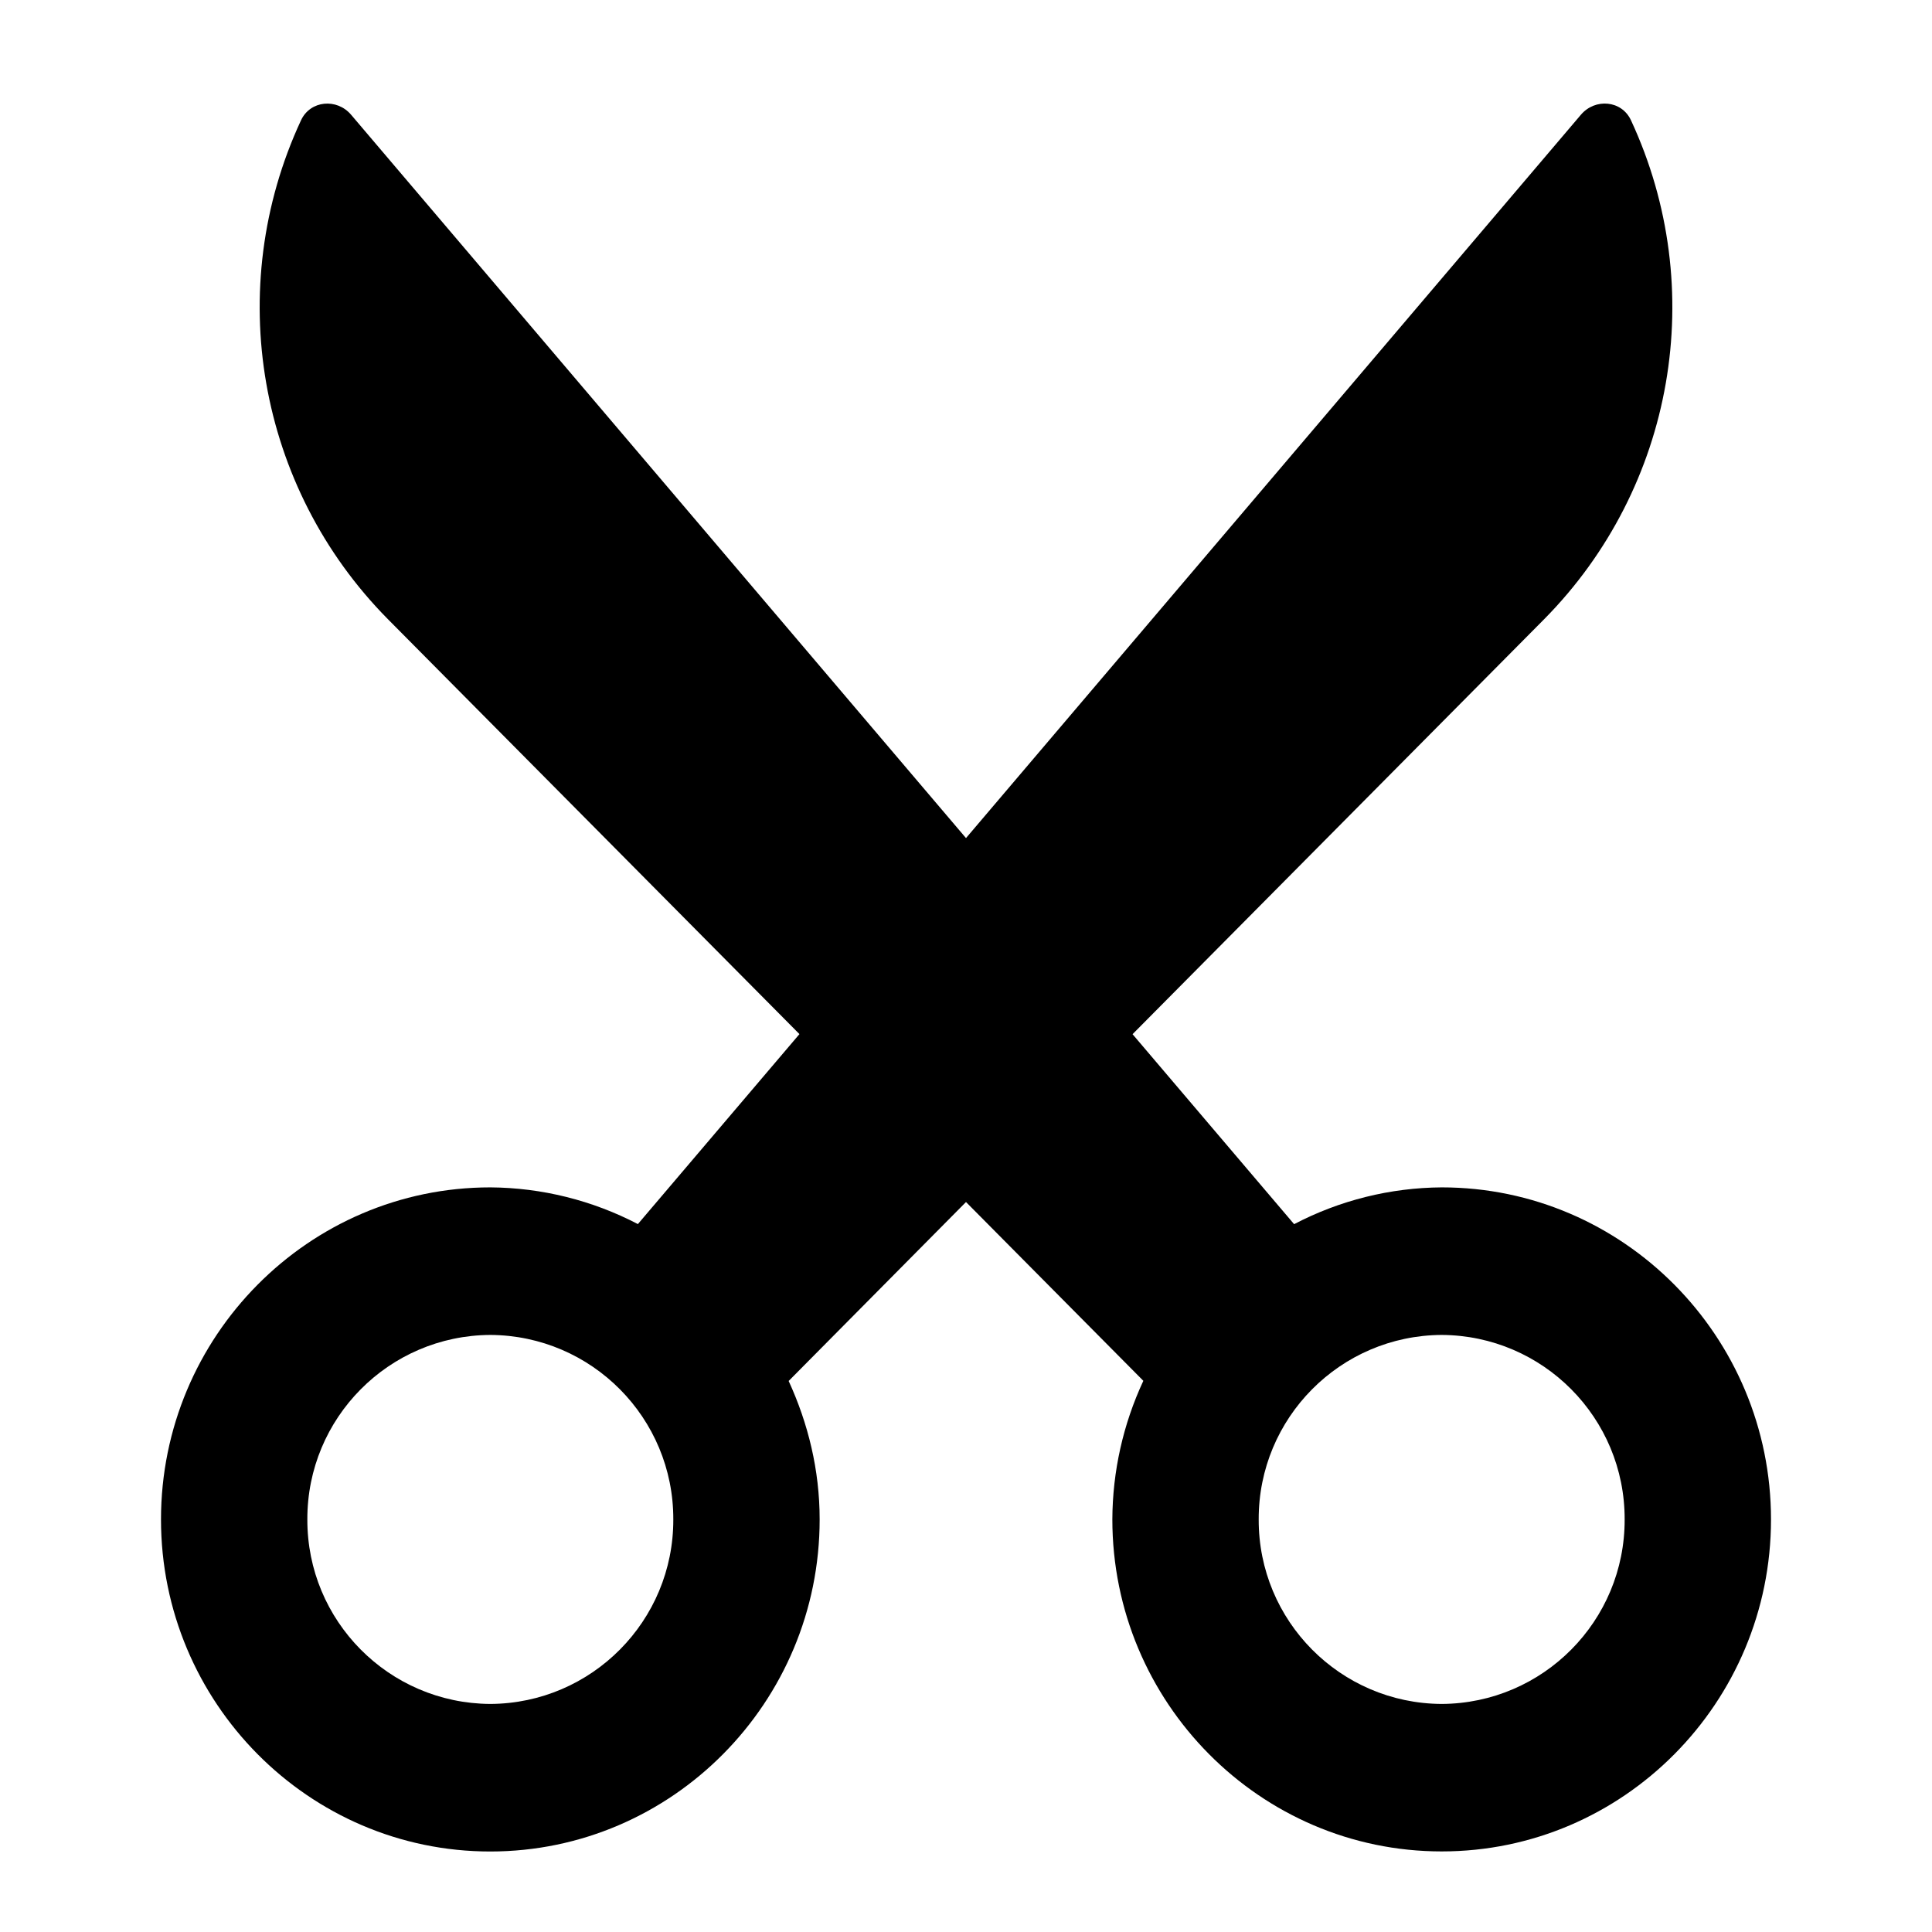
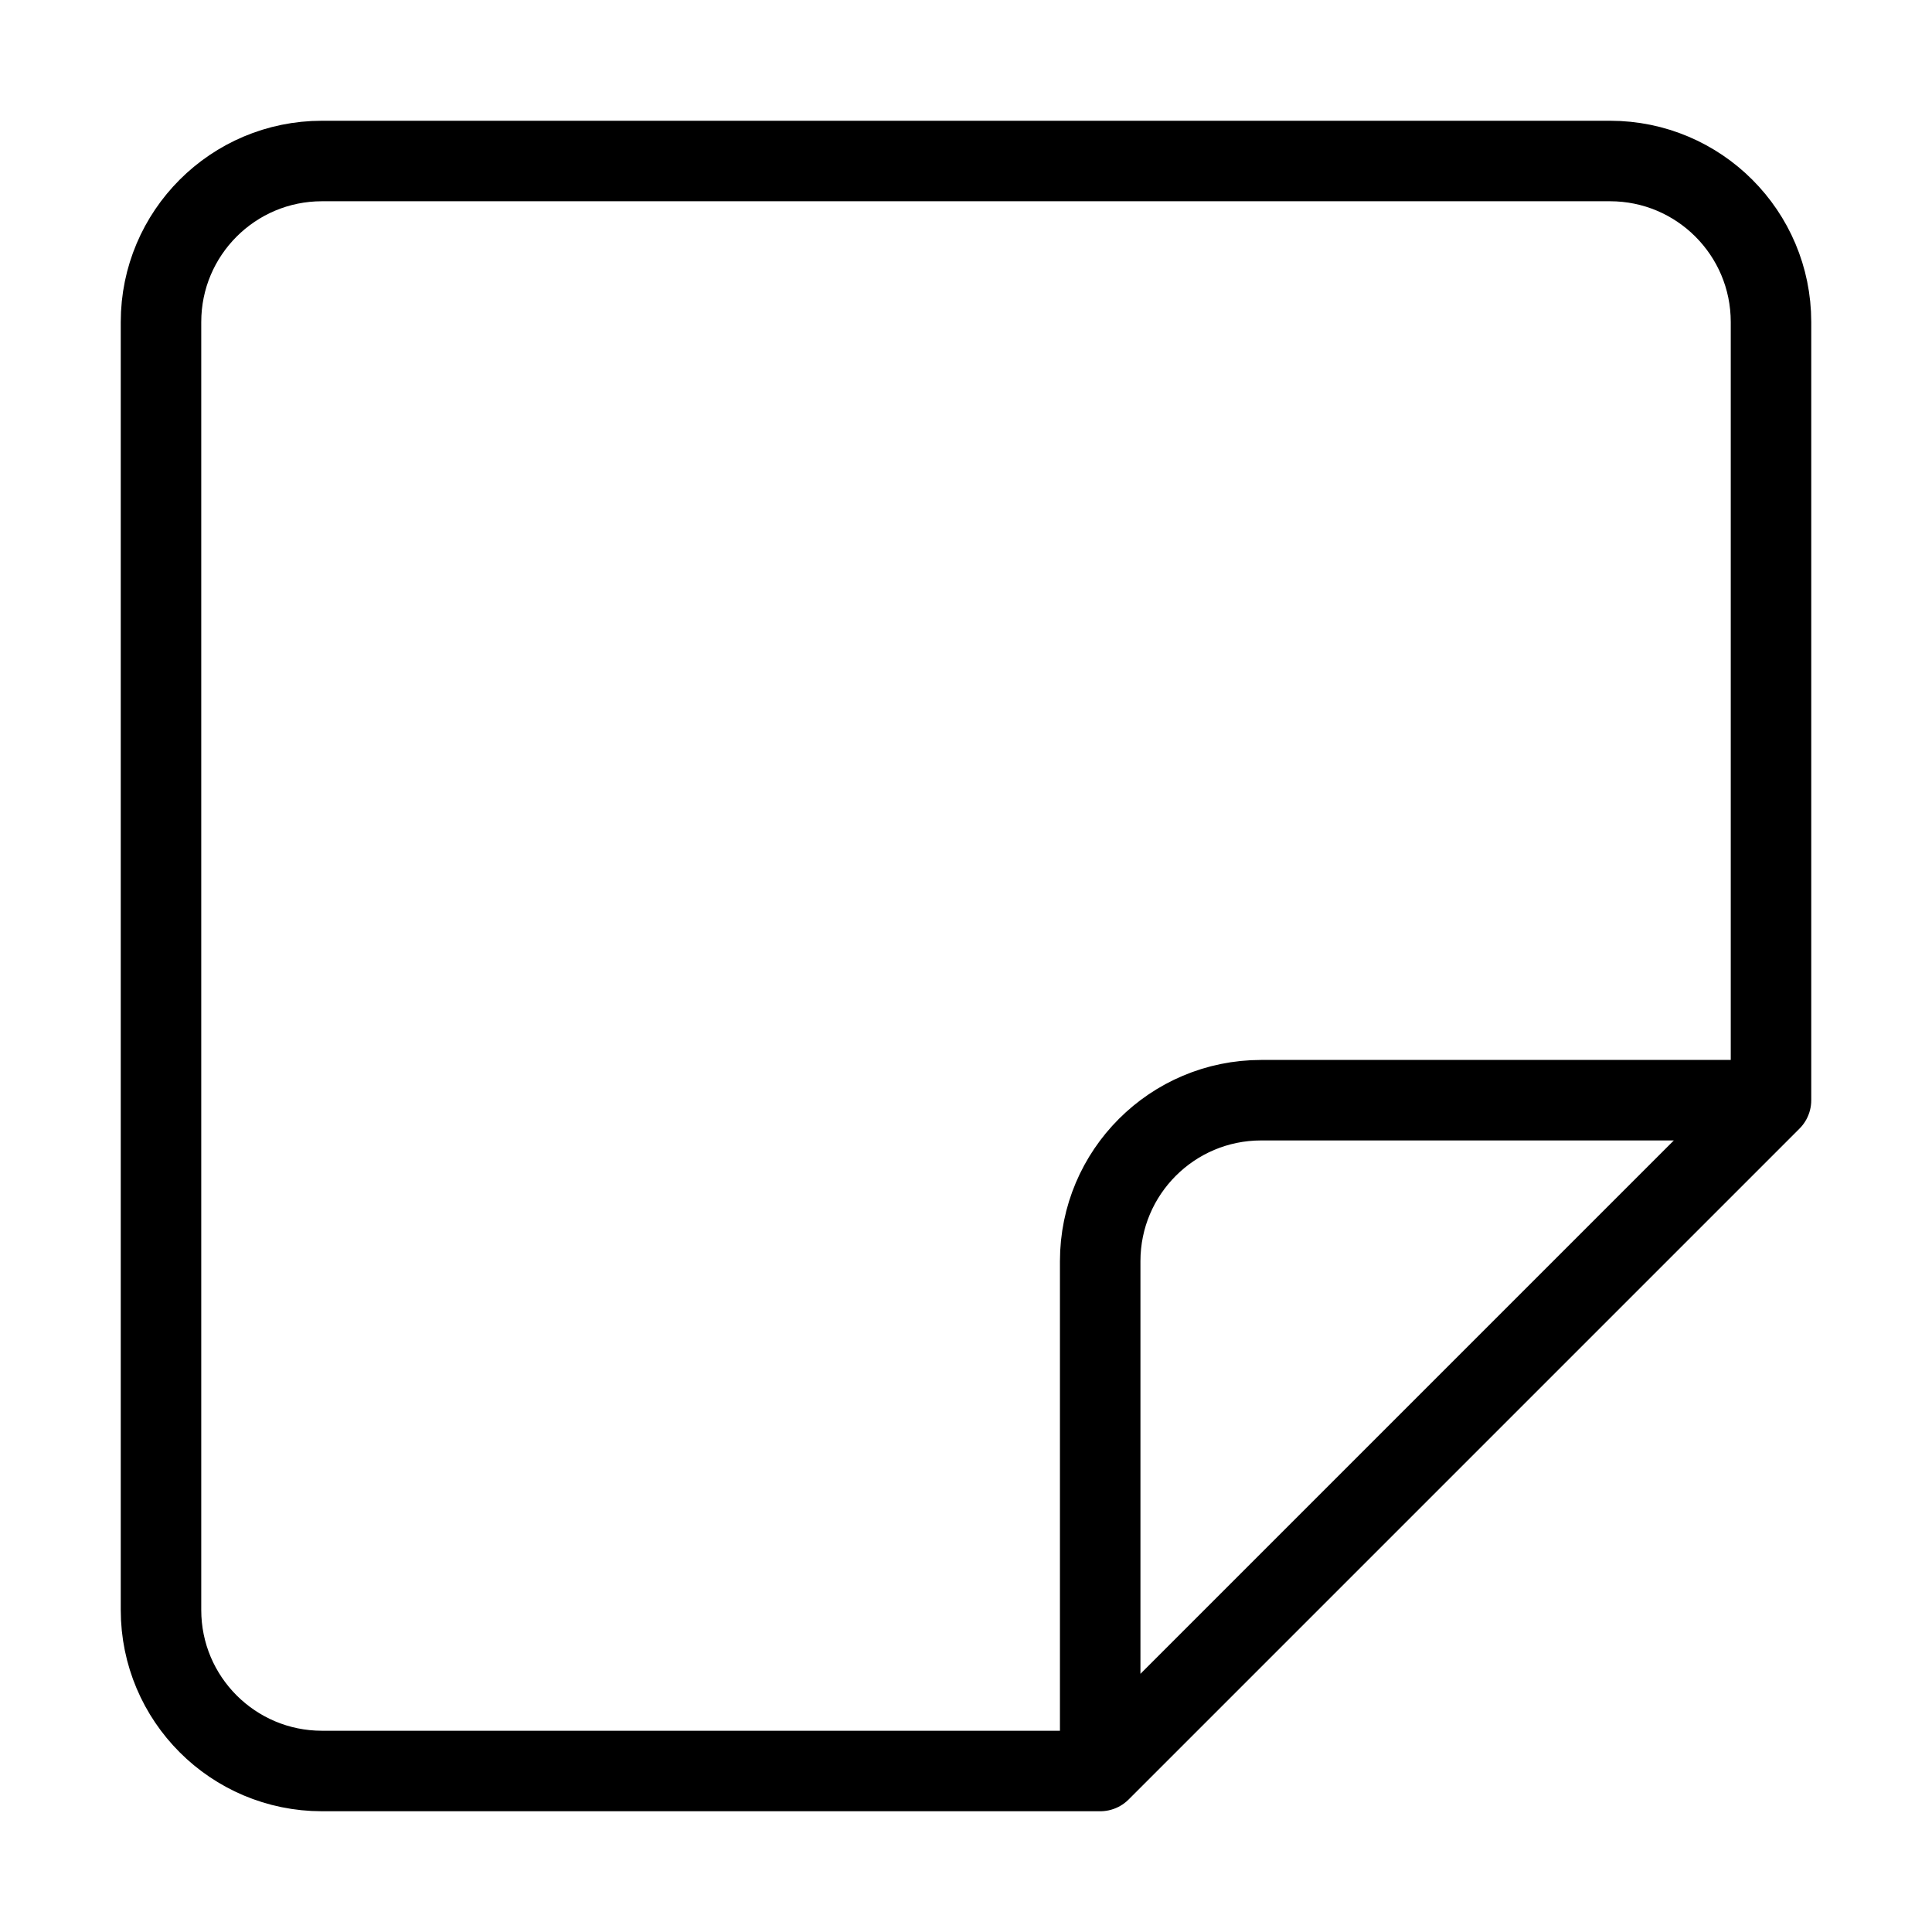
<svg xmlns="http://www.w3.org/2000/svg" fill="none" viewBox="0 0 24 24">
-   <path fill="currentColor" d="M17.91 14.75a4.01 4.01 0 0 0-1.834.457l-2.007-2.36 5.114-5.156a5.51 5.51 0 0 0 1.078-6.196c-.115-.25-.446-.278-.623-.069L12 10.411 4.362 1.426c-.177-.209-.508-.18-.623.069A5.51 5.51 0 0 0 4.817 7.69l5.114 5.156-2.007 2.36a4.021 4.021 0 0 0-1.833-.456C3.835 14.75 2 16.6 2 18.875 2 21.149 3.835 23 6.09 23c2.256 0 4.092-1.85 4.092-4.125 0-.616-.144-1.195-.385-1.72L12 14.932l2.203 2.221a4.112 4.112 0 0 0-.385 1.721c0 2.274 1.836 4.125 4.091 4.125C20.165 23 22 21.15 22 18.875c0-2.274-1.835-4.125-4.09-4.125ZM6.09 21.167a2.285 2.285 0 0 1-2.272-2.292 2.285 2.285 0 0 1 2.273-2.292 2.285 2.285 0 0 1 2.273 2.292 2.285 2.285 0 0 1-2.273 2.292Zm9.546-2.292a2.285 2.285 0 0 1 2.273-2.292 2.285 2.285 0 0 1 2.273 2.292 2.285 2.285 0 0 1-2.273 2.292 2.285 2.285 0 0 1-2.273-2.292Z" />
+   <path stroke="currentColor" stroke-linecap="round" stroke-linejoin="round" d="M22 13.667V4a2 2 0 0 0-2-2H4a2 2 0 0 0-2 2v16a2 2 0 0 0 2 2h9.667M22 13.667 13.667 22M22 13.667h-6.333a2 2 0 0 0-2 2V22" />
</svg>
